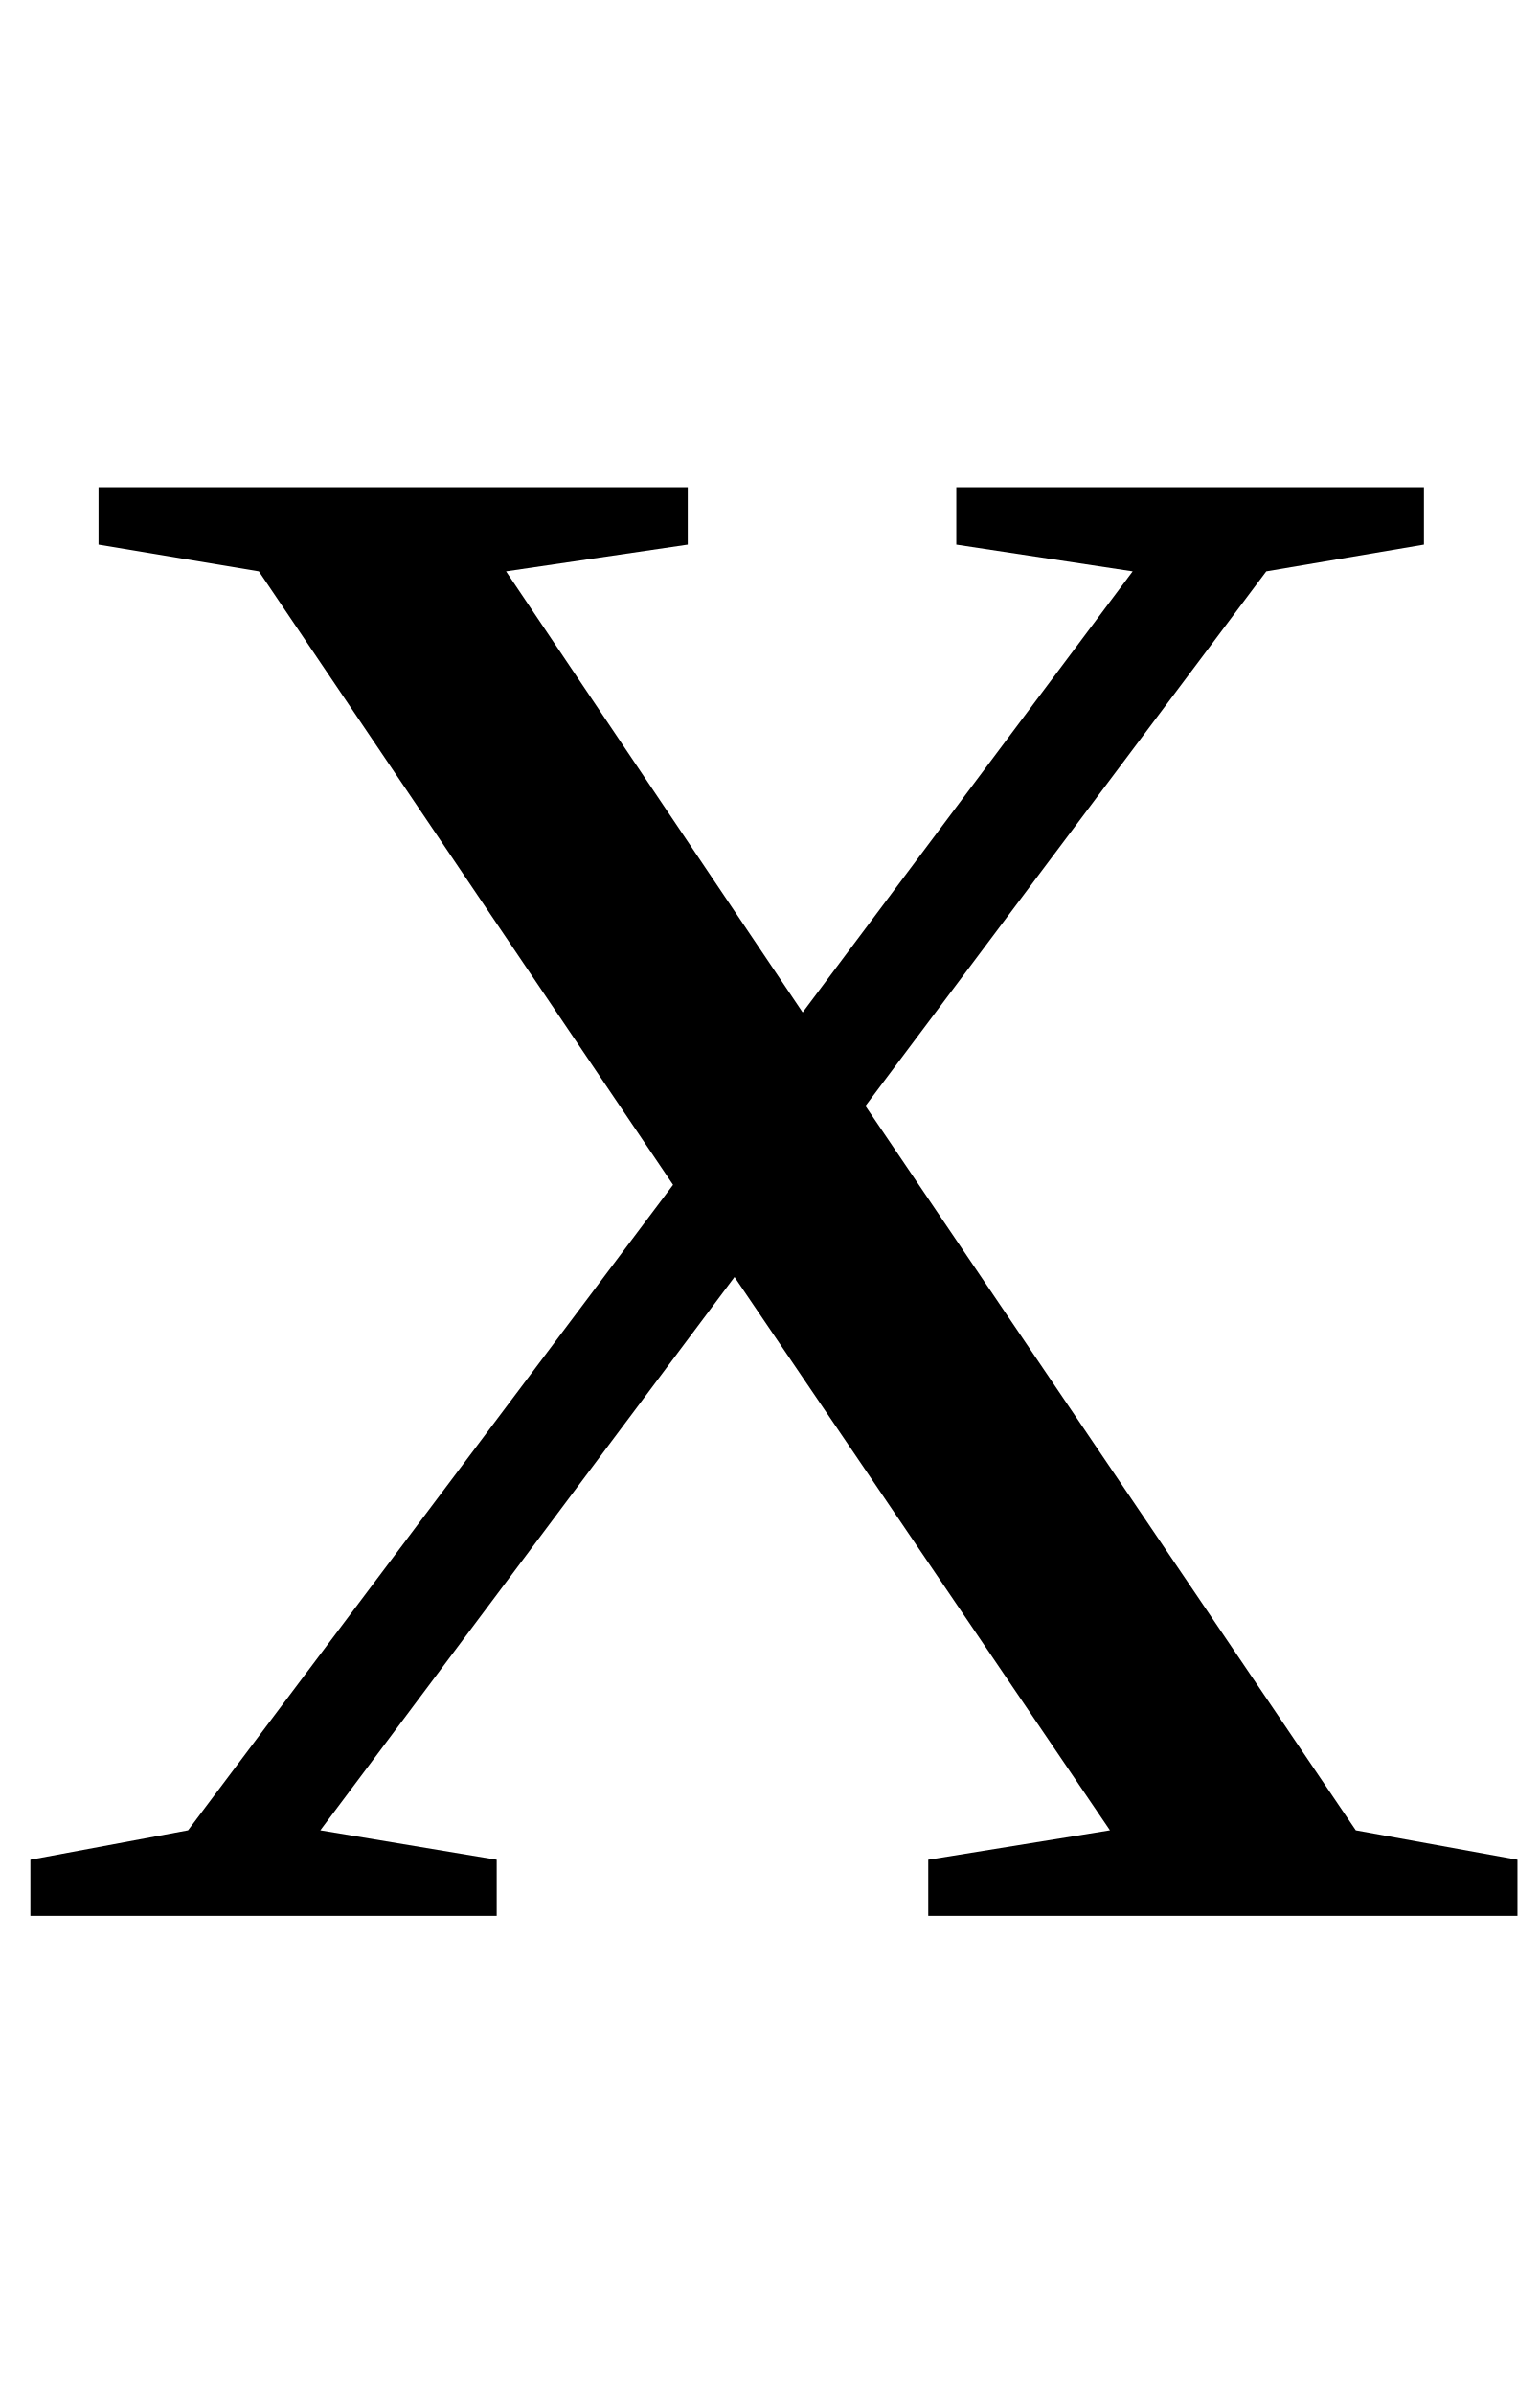
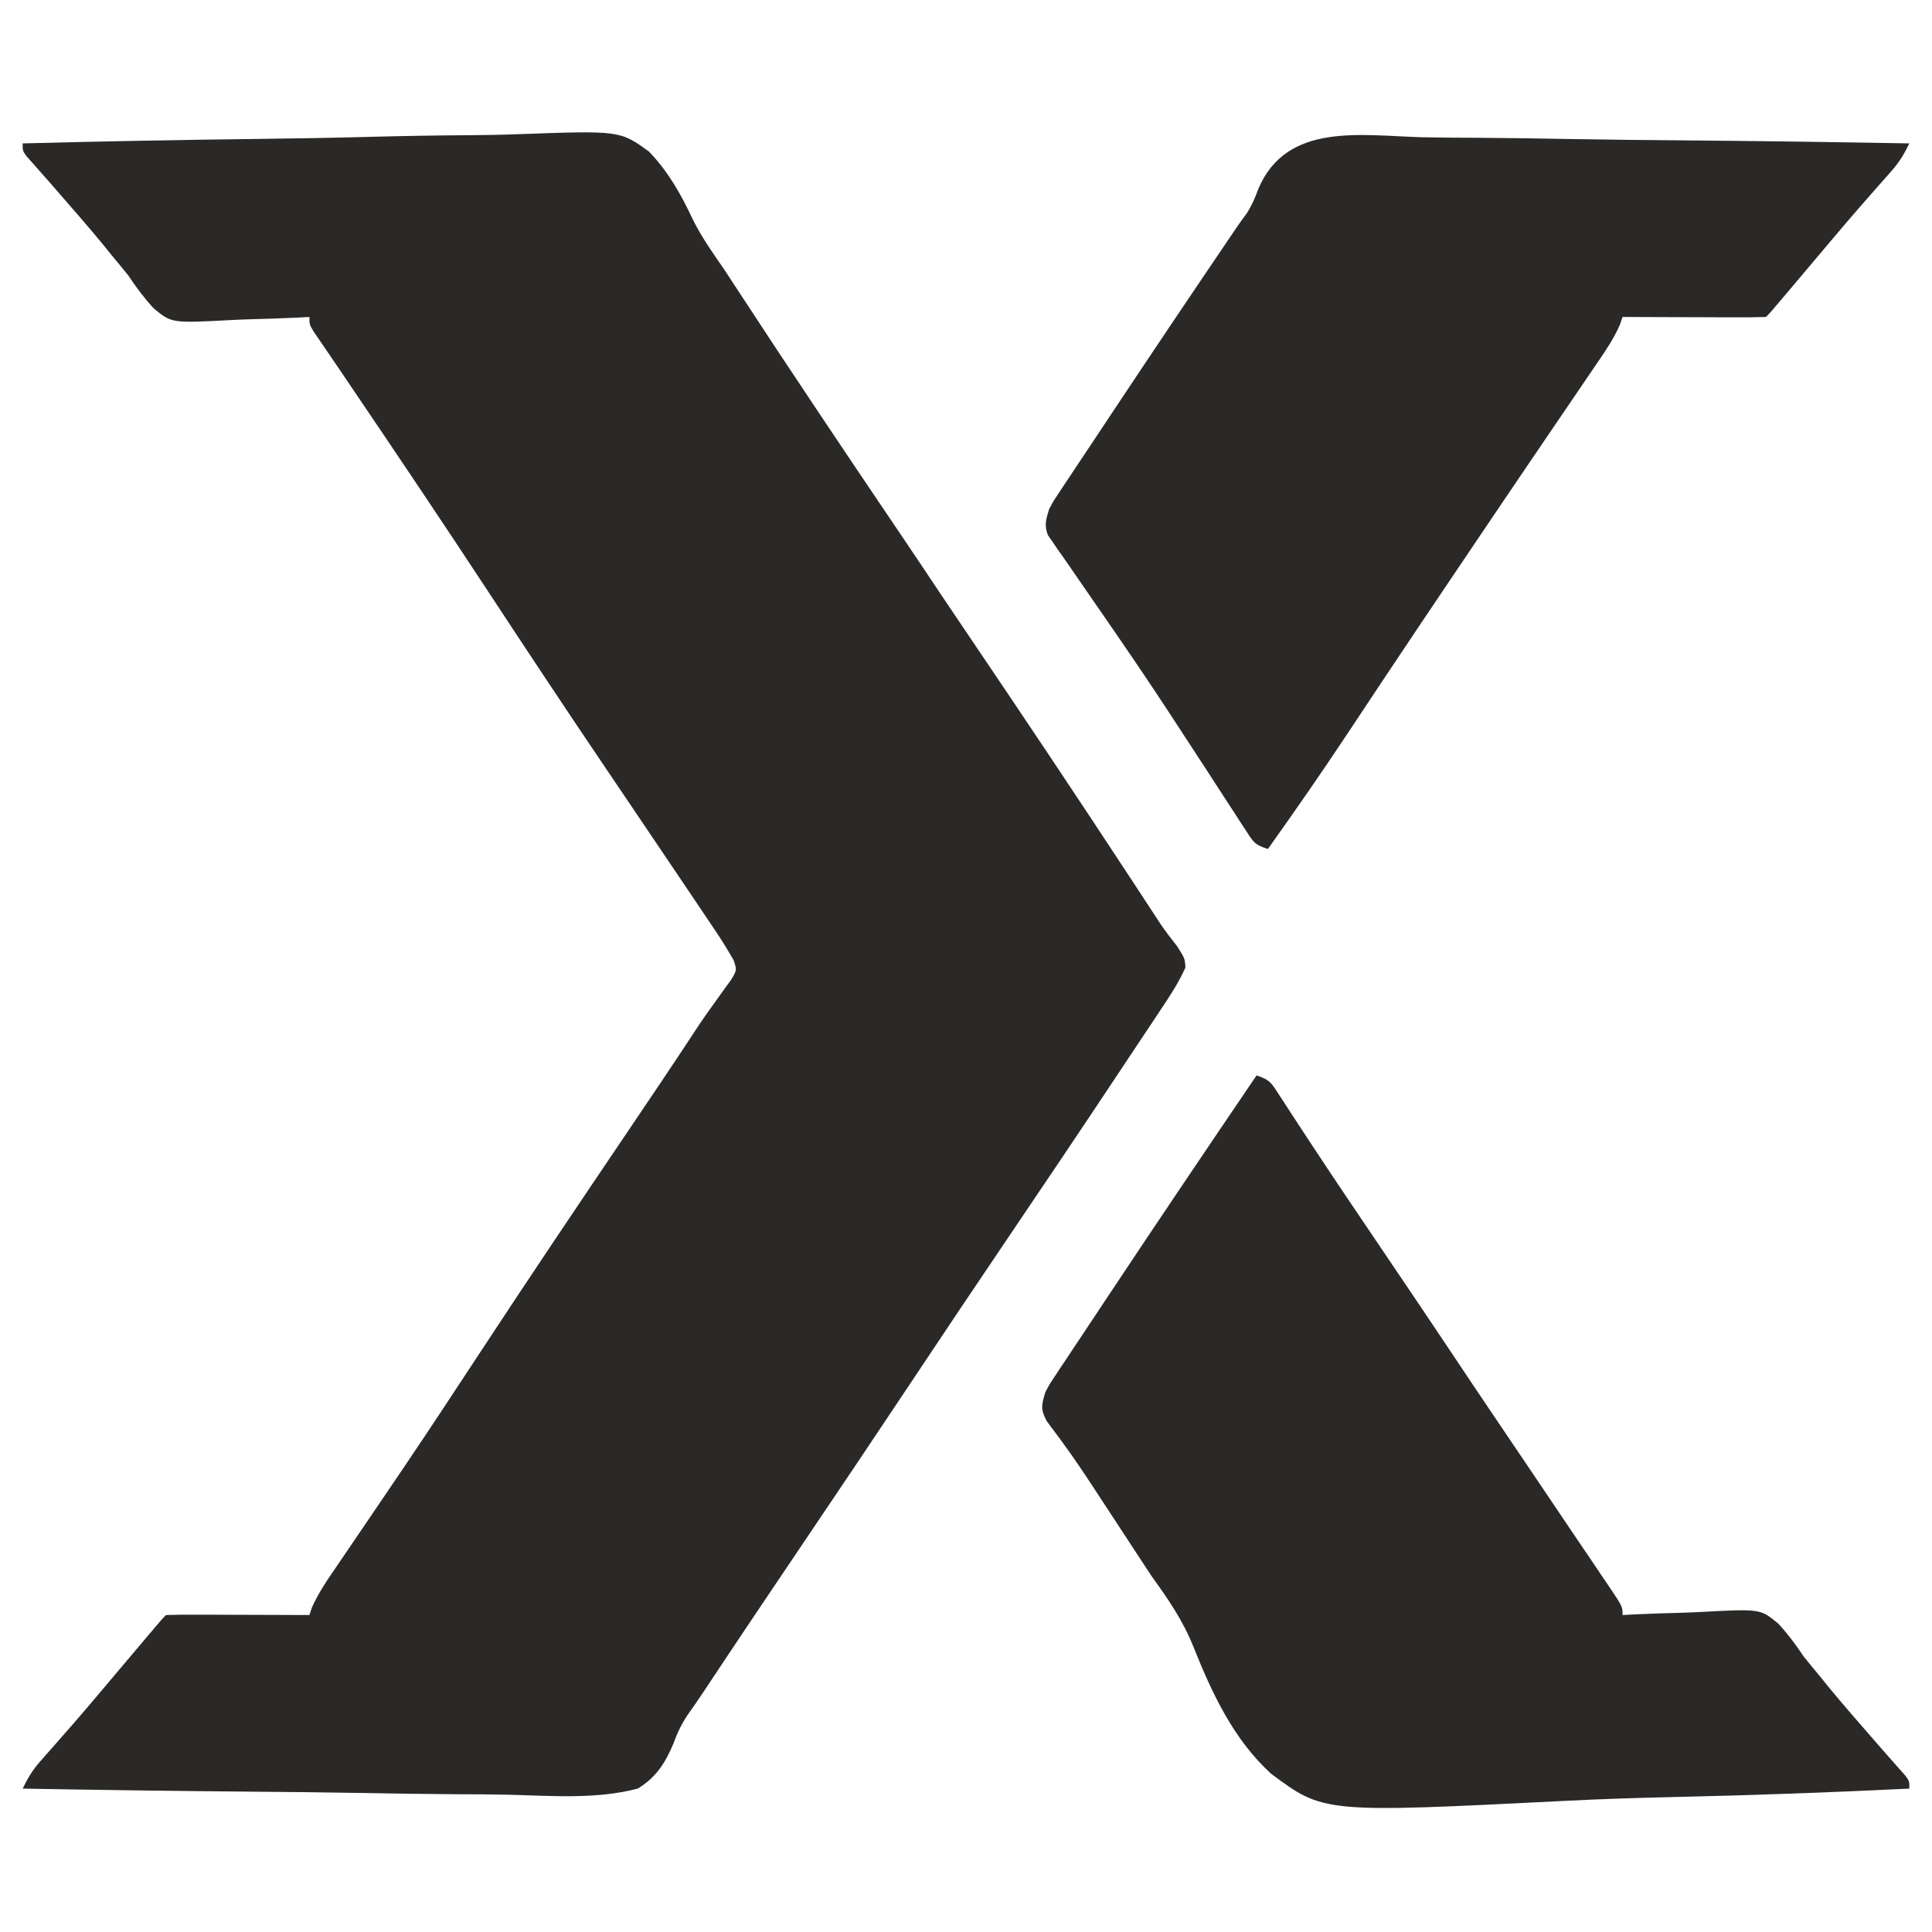
- <svg xmlns="http://www.w3.org/2000/svg" viewBox="0 0 18 28" fill="none">
-   <text x="9" y="22.4" text-anchor="middle" font-family="Baskerville, Times New Roman, Georgia, serif" font-size="25.5" font-weight="400" lengthAdjust="spacingAndGlyphs" textLength="12.8" fill="#000000">
-     X
-   </text>
+ <svg xmlns="http://www.w3.org/2000/svg" version="1.1" width="512" height="512">
+   <path d="M0 0 C20.975 -0.539 41.948 -0.944 62.929 -1.192 C72.672 -1.31 82.411 -1.471 92.152 -1.735 C100.649 -1.965 109.142 -2.113 117.642 -2.164 C122.139 -2.194 126.627 -2.263 131.121 -2.432 C158.311 -3.413 158.311 -3.413 166.023 2.2 C171.091 7.497 174.454 13.443 177.545 20.045 C179.878 24.783 182.891 29.024 185.887 33.359 C187.011 35.065 188.132 36.774 189.247 38.486 C203.481 60.268 217.967 81.873 232.553 103.419 C236.015 108.534 239.449 113.667 242.868 118.811 C245.598 122.895 248.351 126.963 251.105 131.031 C265.454 152.234 279.678 173.512 293.719 194.92 C294.306 195.813 294.892 196.706 295.496 197.626 C296.583 199.282 297.668 200.939 298.753 202.597 C299.24 203.34 299.728 204.083 300.23 204.849 C300.69 205.552 301.149 206.256 301.623 206.981 C302.98 208.971 304.442 210.841 305.926 212.737 C308 216 308 216 308.151 218.4 C306.373 222.416 304.022 225.961 301.578 229.602 C301.015 230.454 300.452 231.306 299.872 232.184 C298.006 235.003 296.128 237.814 294.25 240.625 C292.935 242.606 291.62 244.587 290.305 246.569 C280.17 261.83 269.934 277.023 259.671 292.198 C251.733 303.934 243.846 315.703 236 327.5 C226.149 342.309 216.227 357.069 206.271 371.808 C197.667 384.545 189.095 397.304 180.602 410.115 C179.201 412.226 177.767 414.315 176.297 416.378 C174.595 418.88 173.477 421.25 172.452 424.091 C170.314 429.209 167.824 433.084 163 436 C152.077 438.885 140.166 437.912 128.97 437.622 C124.432 437.522 119.893 437.513 115.353 437.494 C106.771 437.444 98.191 437.313 89.61 437.152 C79.836 436.973 70.061 436.885 60.285 436.805 C40.188 436.638 20.094 436.357 0 436 C1.327 433.268 2.637 431.064 4.652 428.785 C5.176 428.188 5.699 427.591 6.239 426.976 C6.799 426.345 7.36 425.713 7.938 425.062 C9.122 423.713 10.305 422.363 11.488 421.012 C12.377 419.999 12.377 419.999 13.284 418.966 C15.761 416.128 18.197 413.256 20.625 410.375 C21.063 409.856 21.501 409.337 21.952 408.802 C22.84 407.75 23.727 406.698 24.613 405.646 C27.114 402.678 29.62 399.714 32.125 396.75 C32.599 396.188 33.073 395.627 33.561 395.048 C36.887 391.113 36.887 391.113 38 390 C40.812 389.911 43.599 389.885 46.41 389.902 C47.252 389.904 48.094 389.905 48.962 389.907 C51.662 389.912 54.362 389.925 57.062 389.938 C58.889 389.943 60.715 389.947 62.541 389.951 C67.027 389.962 71.514 389.979 76 390 C76.324 389.021 76.324 389.021 76.655 388.022 C78.49 383.9 80.972 380.365 83.52 376.652 C84.081 375.825 84.643 374.998 85.221 374.146 C86.44 372.351 87.661 370.557 88.884 368.765 C92.201 363.902 95.501 359.027 98.801 354.152 C99.484 353.144 100.166 352.136 100.87 351.097 C107.837 340.791 114.675 330.401 121.5 320 C134.255 300.573 147.221 281.294 160.242 262.045 C166.646 252.574 173.033 243.09 179.299 233.528 C180.581 231.622 181.909 229.748 183.259 227.89 C184.013 226.832 184.767 225.774 185.543 224.684 C186.248 223.719 186.954 222.754 187.68 221.76 C189.303 219.103 189.303 219.103 188.411 216.45 C186.969 213.946 185.499 211.515 183.887 209.117 C183.231 208.138 182.576 207.159 181.901 206.151 C181.171 205.07 180.44 203.989 179.688 202.875 C178.897 201.697 178.106 200.518 177.316 199.34 C172.925 192.797 168.509 186.272 164.096 179.745 C161.126 175.351 158.156 170.957 155.188 166.562 C154.265 165.197 154.265 165.197 153.323 163.804 C143.344 149.034 133.498 134.18 123.714 119.28 C111.42 100.564 98.923 81.988 86.361 63.452 C85.393 62.024 84.427 60.594 83.463 59.164 C82.415 57.614 81.36 56.069 80.3 54.527 C79.473 53.315 79.473 53.315 78.631 52.079 C78.127 51.346 77.624 50.612 77.105 49.857 C76 48 76 48 76 46 C74.901 46.058 73.802 46.115 72.67 46.175 C68.553 46.375 64.435 46.5 60.314 46.604 C58.538 46.659 56.763 46.734 54.99 46.83 C39.466 47.647 39.466 47.647 34.694 43.687 C32.159 40.912 30.074 38.129 28 35 C26.578 33.237 25.143 31.485 23.688 29.75 C22.963 28.853 22.239 27.956 21.492 27.031 C17.463 22.13 13.282 17.361 9.113 12.578 C8.604 11.991 8.094 11.404 7.569 10.799 C6.477 9.547 5.377 8.301 4.271 7.061 C3.721 6.437 3.172 5.814 2.605 5.172 C2.106 4.611 1.606 4.05 1.091 3.472 C0 2 0 2 0 0 Z " fill="#2A2928" transform="translate(6,38)" />
+   <path d="M0 0 C3.492 1.164 3.835 1.839 5.773 4.836 C6.337 5.695 6.9 6.554 7.48 7.438 C8.418 8.892 8.418 8.892 9.375 10.375 C10.798 12.545 12.222 14.715 13.648 16.883 C14.047 17.49 14.445 18.097 14.856 18.723 C21.145 28.293 27.588 37.762 34 47.25 C36.48 50.921 38.959 54.593 41.438 58.266 C42.026 59.138 42.615 60.011 43.222 60.909 C46.155 65.257 49.08 69.61 51.984 73.977 C58.649 83.998 65.409 93.956 72.144 103.93 C75.838 109.4 79.528 114.874 83.214 120.35 C85.003 123.005 86.799 125.656 88.596 128.308 C89.705 129.952 90.813 131.597 91.922 133.242 C92.437 134 92.953 134.757 93.484 135.537 C97 140.773 97 140.773 97 143 C98.099 142.942 99.198 142.885 100.33 142.825 C104.447 142.625 108.565 142.5 112.686 142.396 C114.462 142.341 116.237 142.266 118.01 142.17 C133.534 141.353 133.534 141.353 138.306 145.313 C140.841 148.088 142.926 150.871 145 154 C146.422 155.763 147.857 157.515 149.312 159.25 C150.399 160.596 150.399 160.596 151.508 161.969 C155.537 166.87 159.718 171.639 163.887 176.422 C164.396 177.009 164.906 177.596 165.431 178.201 C166.523 179.453 167.623 180.699 168.729 181.939 C169.279 182.563 169.828 183.186 170.395 183.828 C170.894 184.389 171.394 184.95 171.909 185.528 C173 187 173 187 173 189 C152.253 190.011 131.511 190.766 110.745 191.228 C101.098 191.448 91.466 191.749 81.829 192.244 C17.804 195.466 17.804 195.466 3.812 185.025 C-6.2 175.838 -11.845 163.65 -16.809 151.219 C-19.591 144.317 -23.519 138.649 -27.859 132.633 C-29.055 130.833 -30.242 129.028 -31.418 127.215 C-31.968 126.376 -32.517 125.536 -33.083 124.671 C-33.633 123.831 -34.183 122.991 -34.75 122.125 C-36.525 119.416 -38.301 116.707 -40.079 113.999 C-41.198 112.295 -42.315 110.59 -43.43 108.883 C-45.836 105.213 -48.271 101.584 -50.857 98.038 C-51.289 97.442 -51.72 96.846 -52.165 96.232 C-53.295 94.686 -54.444 93.155 -55.595 91.625 C-57.318 88.406 -56.977 87.437 -56 84 C-54.96 81.997 -54.96 81.997 -53.653 80.028 C-53.159 79.275 -52.664 78.522 -52.155 77.747 C-51.611 76.937 -51.068 76.127 -50.508 75.293 C-49.653 74 -49.653 74 -48.781 72.68 C-46.904 69.844 -45.015 67.016 -43.125 64.188 C-41.823 62.227 -40.522 60.267 -39.222 58.306 C-26.263 38.793 -13.154 19.381 0 0 Z " fill="#2A2928" transform="translate(333,285)" />
+   <path d="M0 0 C4.539 0.101 9.077 0.109 13.617 0.128 C22.2 0.178 30.779 0.309 39.36 0.47 C49.134 0.649 58.909 0.737 68.685 0.817 C88.782 0.984 108.876 1.265 128.97 1.622 C127.643 4.355 126.333 6.559 124.318 8.837 C123.794 9.434 123.271 10.031 122.731 10.646 C121.891 11.593 121.891 11.593 121.033 12.56 C119.848 13.91 118.665 15.26 117.482 16.611 C116.889 17.286 116.297 17.961 115.687 18.656 C113.209 21.494 110.773 24.366 108.345 27.247 C107.907 27.766 107.469 28.285 107.018 28.82 C106.131 29.872 105.244 30.924 104.357 31.977 C101.856 34.944 99.351 37.908 96.845 40.872 C96.371 41.434 95.897 41.995 95.409 42.574 C92.083 46.509 92.083 46.509 90.97 47.622 C88.159 47.711 85.372 47.738 82.56 47.72 C81.718 47.719 80.876 47.717 80.008 47.716 C77.308 47.71 74.608 47.698 71.908 47.685 C70.082 47.68 68.255 47.675 66.429 47.671 C61.943 47.66 57.457 47.643 52.97 47.622 C52.736 48.301 52.502 48.981 52.261 49.68 C50.671 53.304 48.557 56.445 46.326 59.693 C45.853 60.389 45.38 61.086 44.893 61.803 C43.863 63.32 42.83 64.836 41.795 66.351 C40.125 68.796 38.46 71.245 36.796 73.695 C34.416 77.2 32.034 80.704 29.651 84.206 C24.197 92.226 18.772 100.264 13.349 108.304 C12.136 110.103 10.922 111.902 9.709 113.7 C3.036 123.588 -3.618 133.487 -10.225 143.419 C-11.098 144.731 -11.098 144.731 -11.989 146.07 C-14.732 150.194 -17.471 154.319 -20.205 158.448 C-26.965 168.638 -33.926 178.668 -41.03 188.622 C-44.415 187.494 -44.743 186.975 -46.604 184.104 C-47.098 183.351 -47.592 182.598 -48.101 181.822 C-48.635 180.992 -49.168 180.161 -49.717 179.306 C-50.284 178.438 -50.851 177.571 -51.435 176.677 C-53.308 173.809 -55.169 170.935 -57.03 168.06 C-59.643 164.044 -62.261 160.032 -64.881 156.021 C-65.55 154.996 -66.219 153.97 -66.909 152.914 C-71.517 145.874 -76.22 138.905 -80.991 131.974 C-81.62 131.056 -82.25 130.139 -82.898 129.194 C-86.544 123.88 -86.544 123.88 -90.22 118.586 C-91.906 116.171 -93.575 113.744 -95.241 111.314 C-95.744 110.604 -96.248 109.895 -96.767 109.164 C-97.215 108.504 -97.663 107.844 -98.125 107.164 C-98.519 106.597 -98.914 106.03 -99.32 105.446 C-100.334 102.84 -99.832 101.267 -99.03 98.622 C-97.977 96.6 -97.977 96.6 -96.651 94.603 C-96.15 93.84 -95.649 93.078 -95.133 92.292 C-94.584 91.473 -94.034 90.654 -93.467 89.81 C-92.893 88.94 -92.318 88.07 -91.726 87.174 C-89.835 84.318 -87.933 81.47 -86.03 78.622 C-84.715 76.643 -83.401 74.662 -82.087 72.682 C-71.656 56.978 -61.137 41.333 -50.553 25.732 C-50.155 25.145 -49.757 24.557 -49.347 23.953 C-48.477 22.673 -47.571 21.417 -46.641 20.181 C-45.228 17.938 -44.431 16.071 -43.528 13.61 C-35.961 -4.094 -16.266 -0.421 0 0 Z " fill="#2A2928" transform="translate(377.0298,36.3777)" />
</svg>
